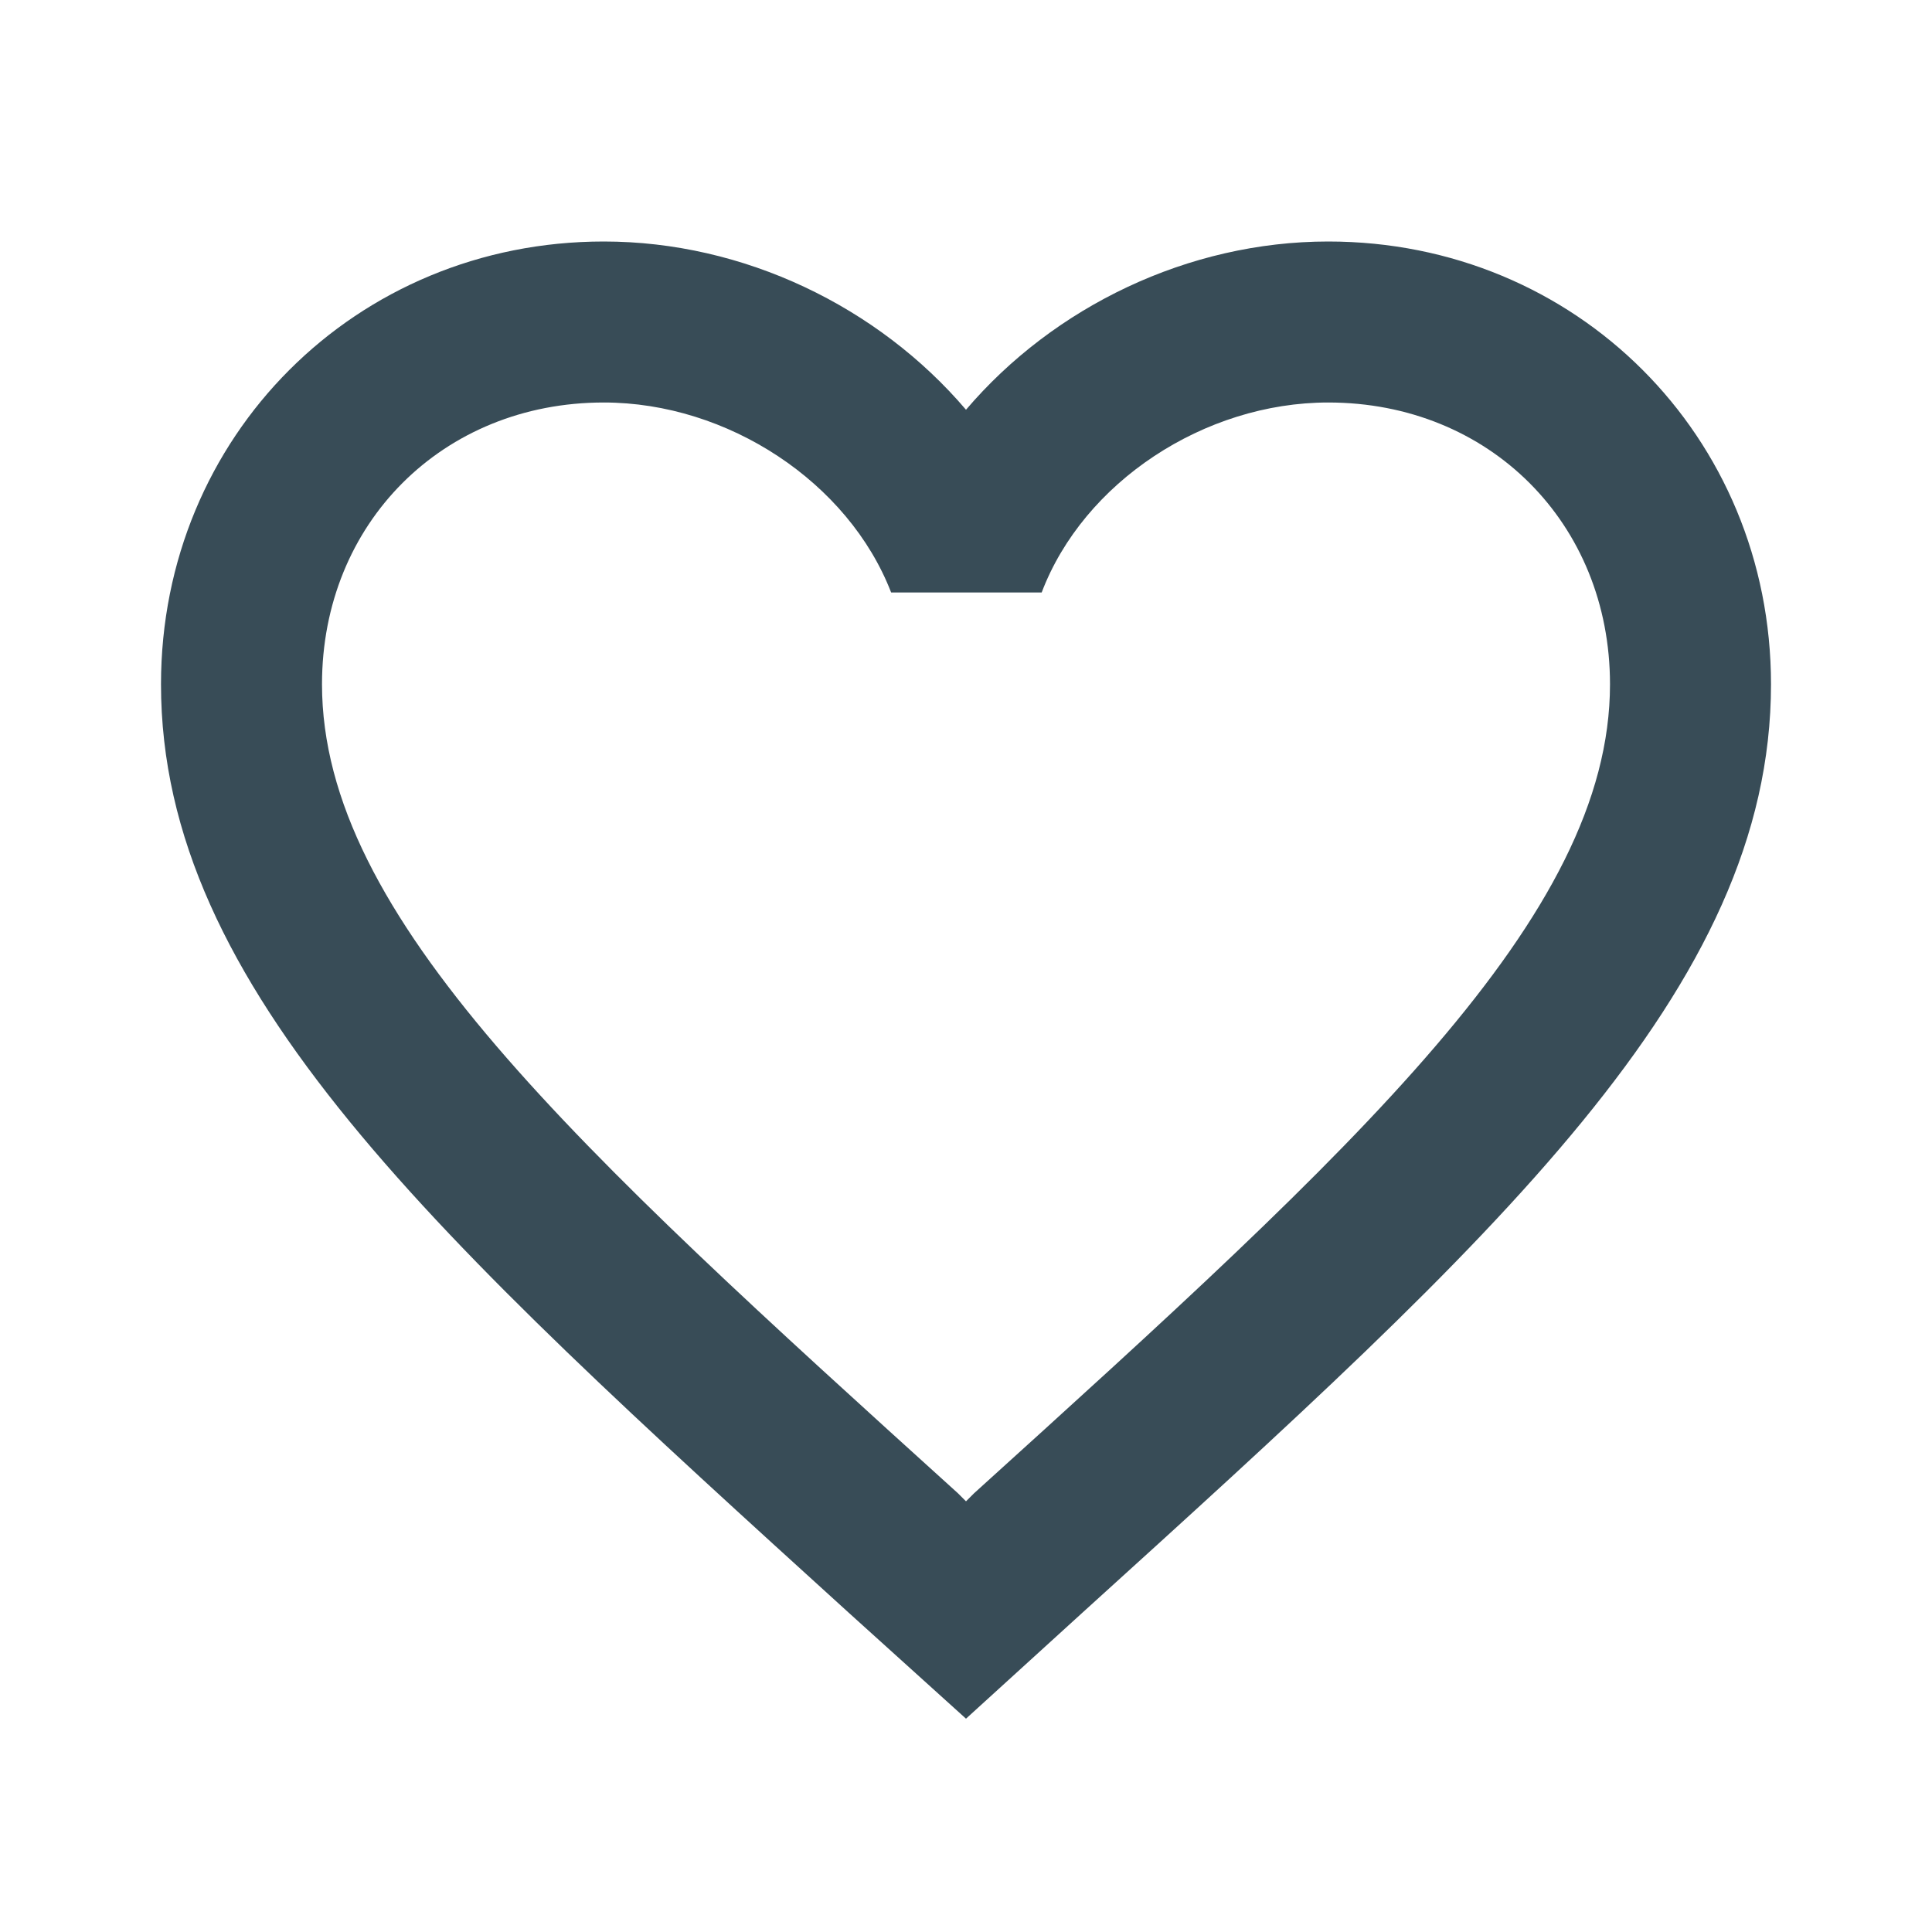
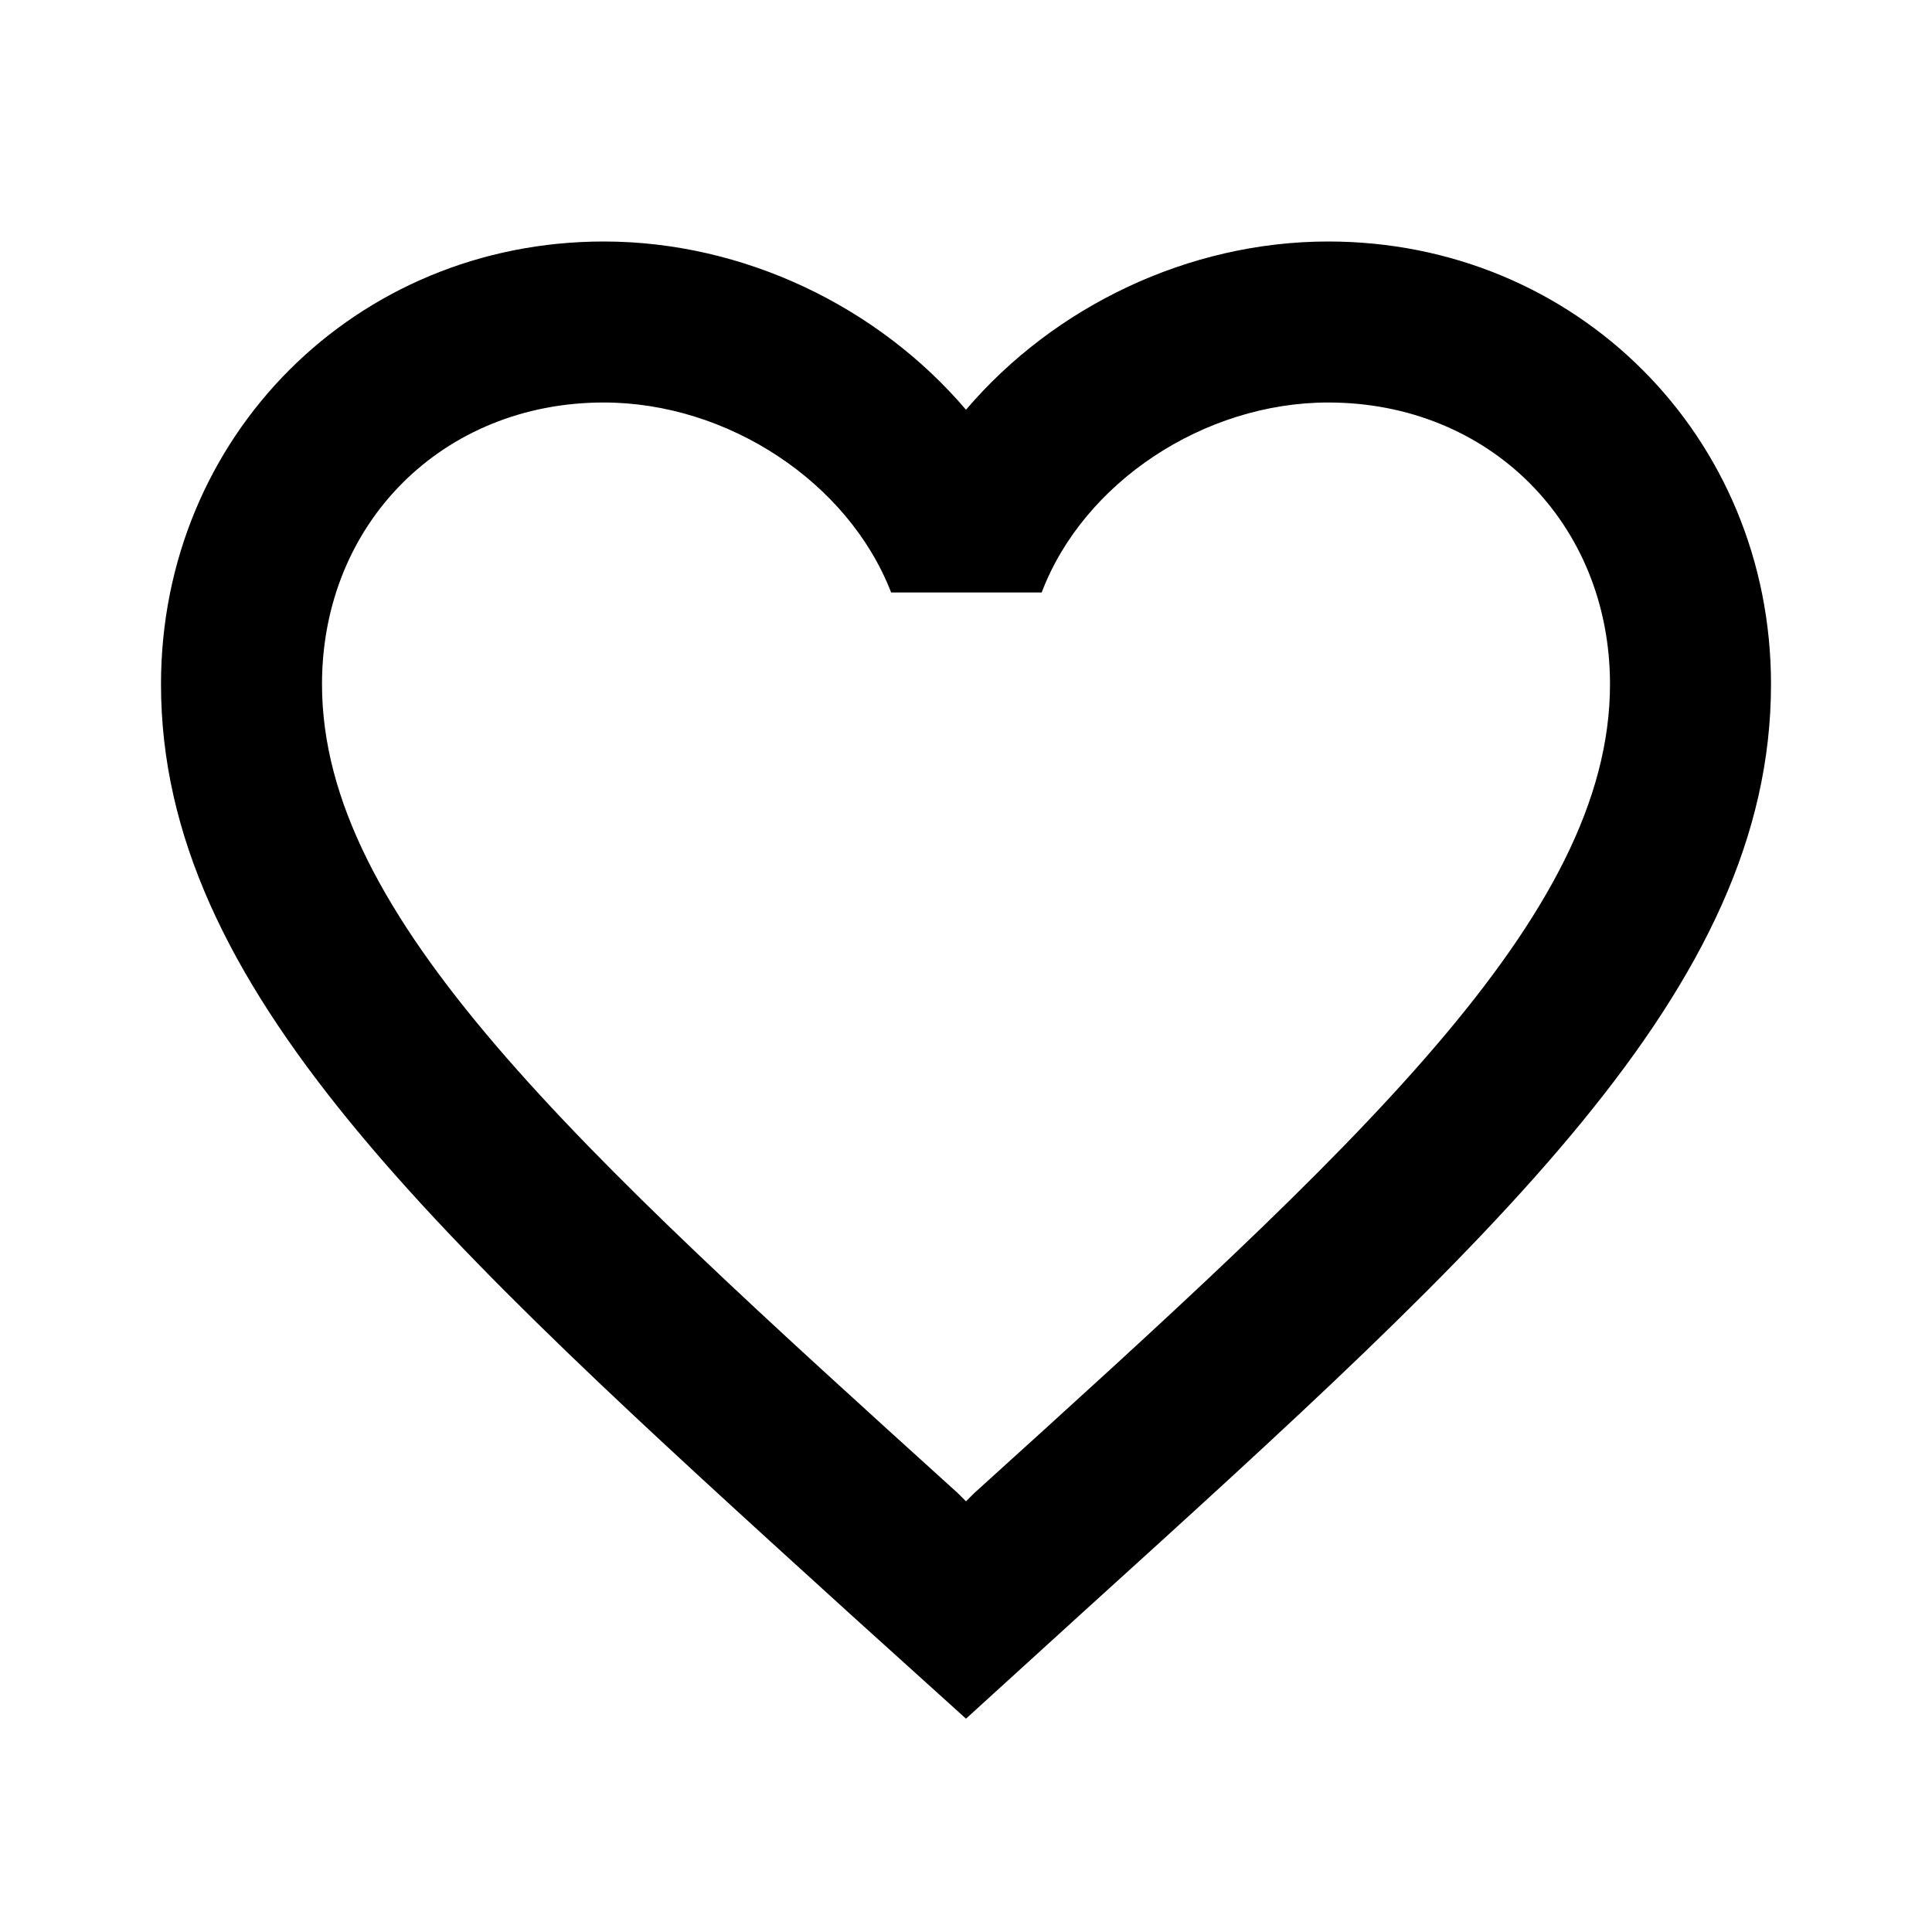
<svg xmlns="http://www.w3.org/2000/svg" width="24" height="24">
-   <path d="M16.5 3C19.58 3 22 5.42 22 8.5c0 3.78-3.4 6.86-8.55 11.53L12 21.35l-1.45-1.31C5.4 15.36 2 12.28 2 8.5 2 5.42 4.42 3 7.5 3c1.74 0 3.41.81 4.5 2.09C13.09 3.81 14.76 3 16.5 3zm-4.4 15.55C16.86 14.24 20 11.39 20 8.5c0-2-1.5-3.5-3.5-3.5-1.54 0-3.04.99-3.56 2.36h-1.87C10.54 5.99 9.04 5 7.5 5 5.5 5 4 6.5 4 8.5c0 2.89 3.14 5.74 7.9 10.05l.1.1.1-.1z" fill="#384C57" />
+   <path d="M16.5 3C19.58 3 22 5.42 22 8.5c0 3.78-3.4 6.86-8.55 11.53L12 21.35l-1.45-1.31C5.4 15.36 2 12.28 2 8.5 2 5.42 4.42 3 7.5 3c1.74 0 3.41.81 4.5 2.09C13.09 3.81 14.76 3 16.5 3zm-4.4 15.55C16.86 14.24 20 11.39 20 8.5c0-2-1.5-3.5-3.5-3.5-1.54 0-3.04.99-3.56 2.36h-1.87C10.54 5.99 9.04 5 7.5 5 5.5 5 4 6.5 4 8.5c0 2.89 3.14 5.74 7.9 10.05l.1.1.1-.1z" fill="currentColor" />
</svg>
